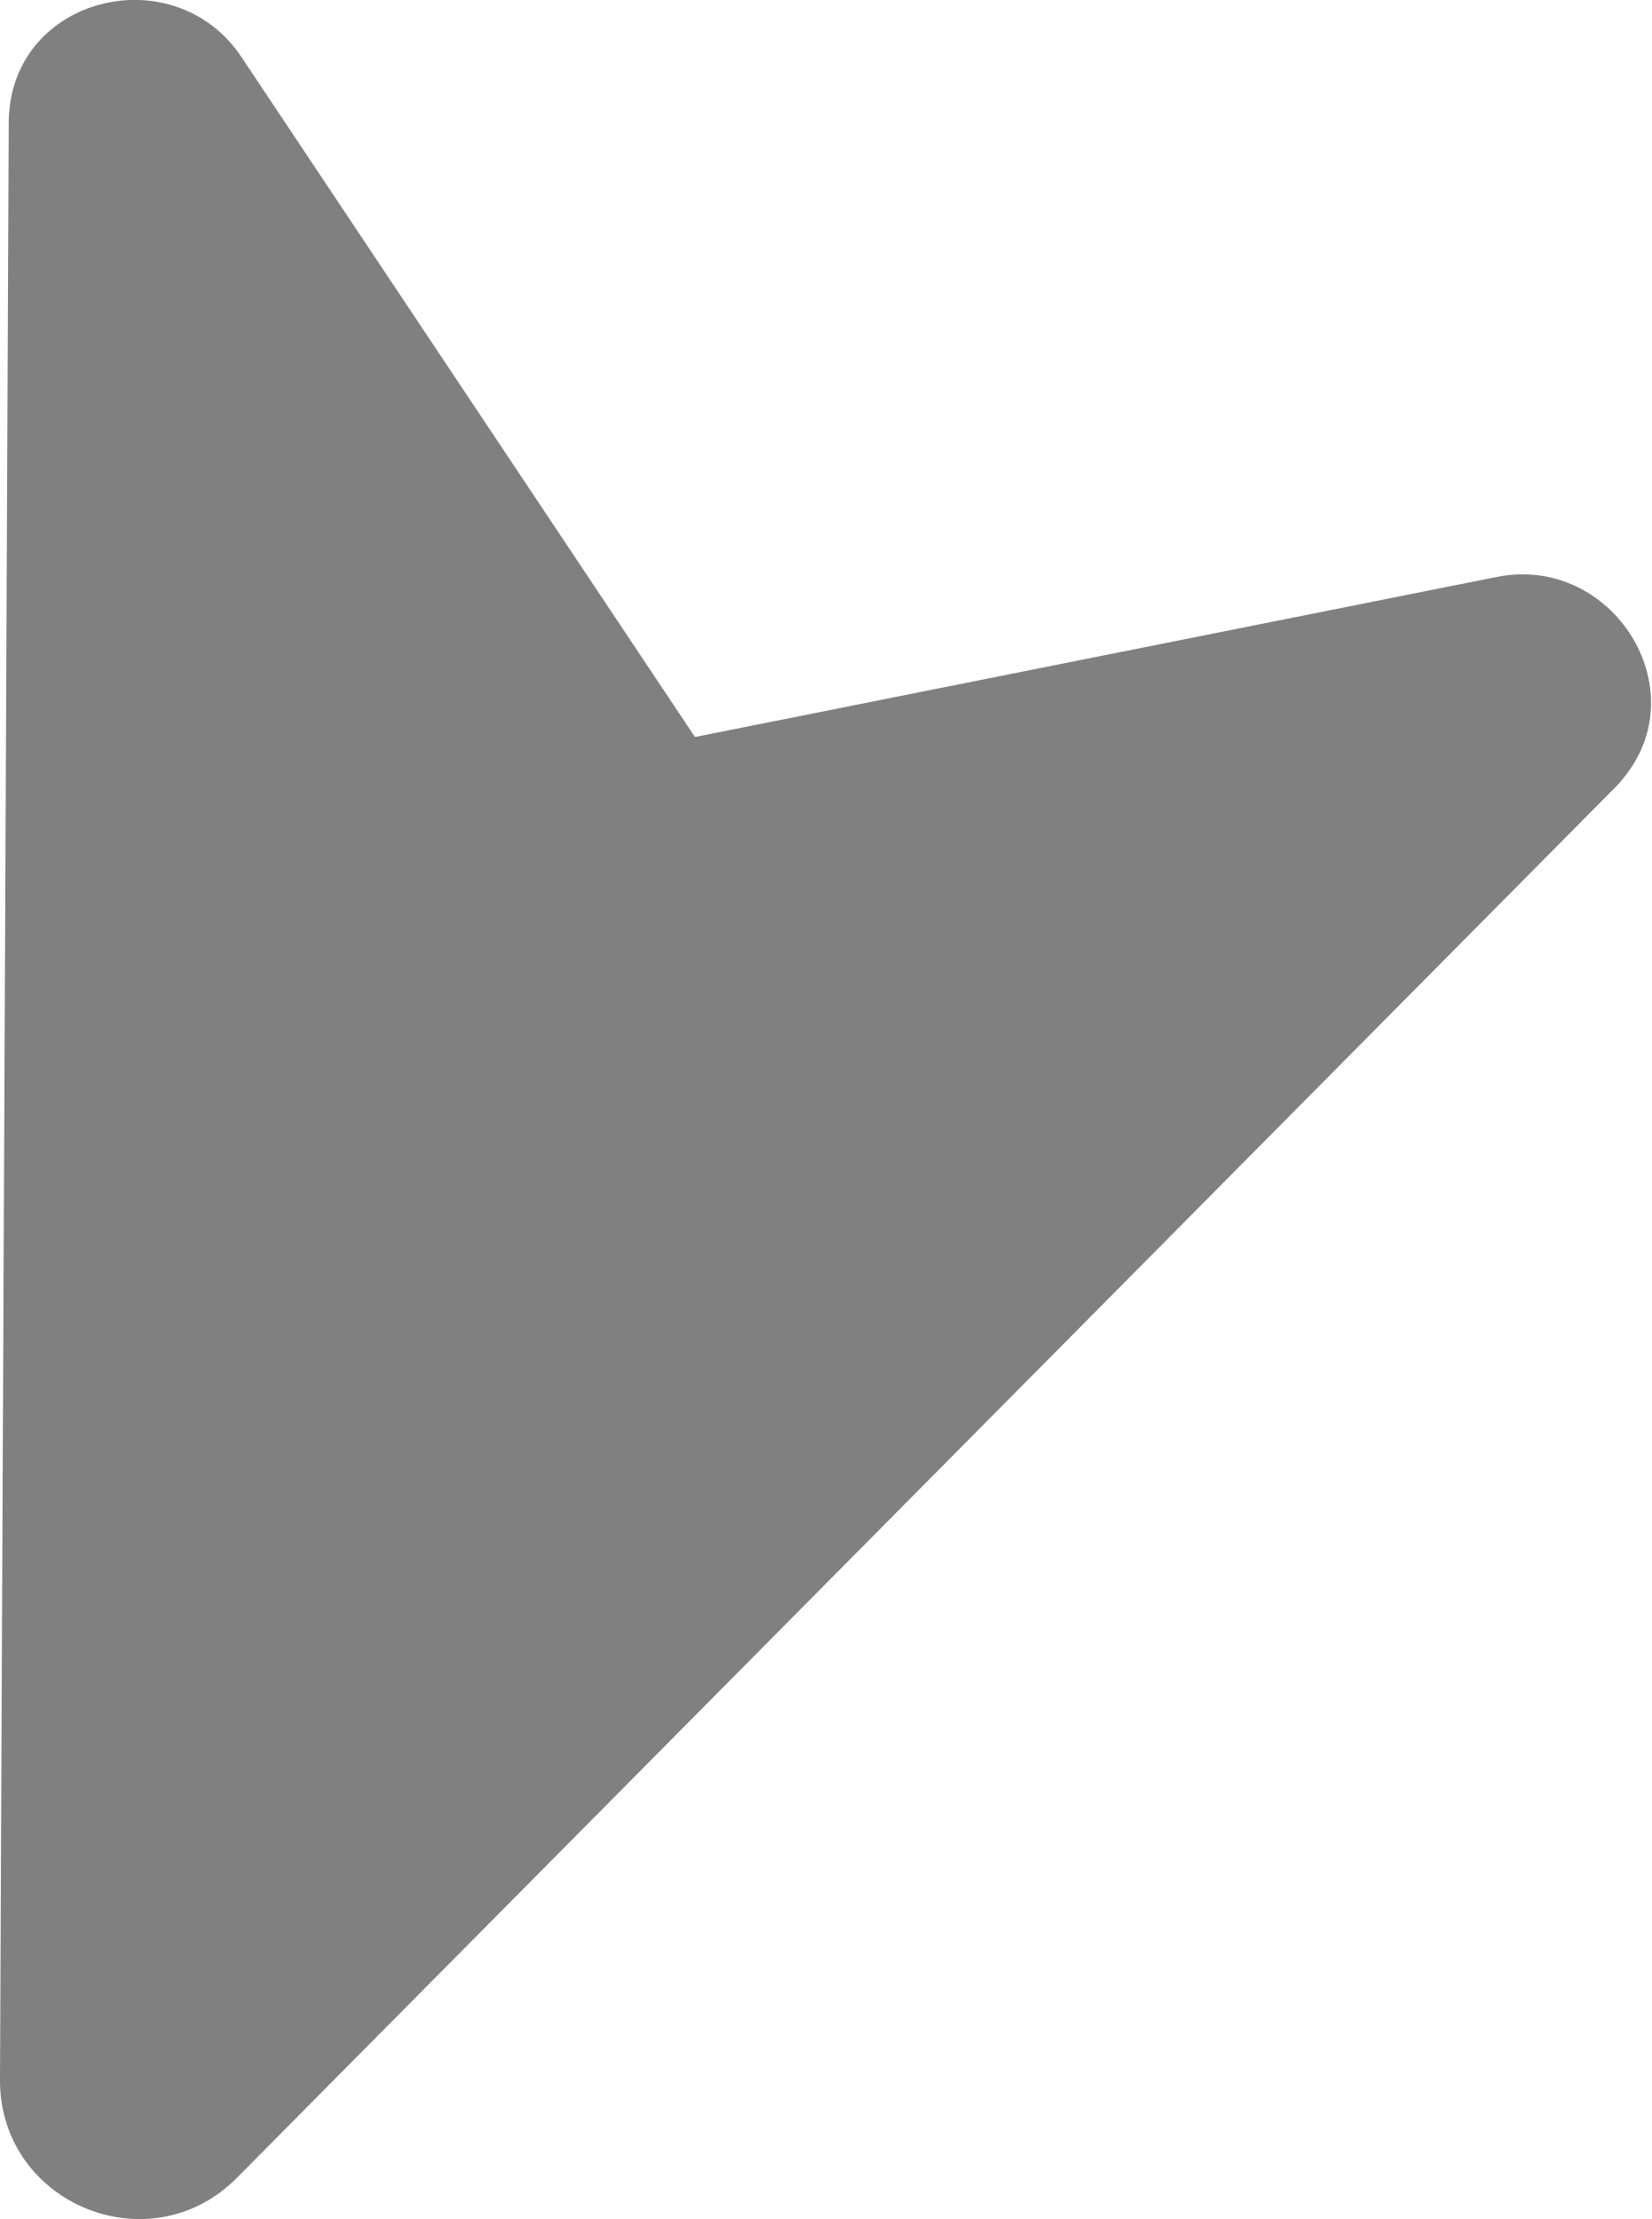
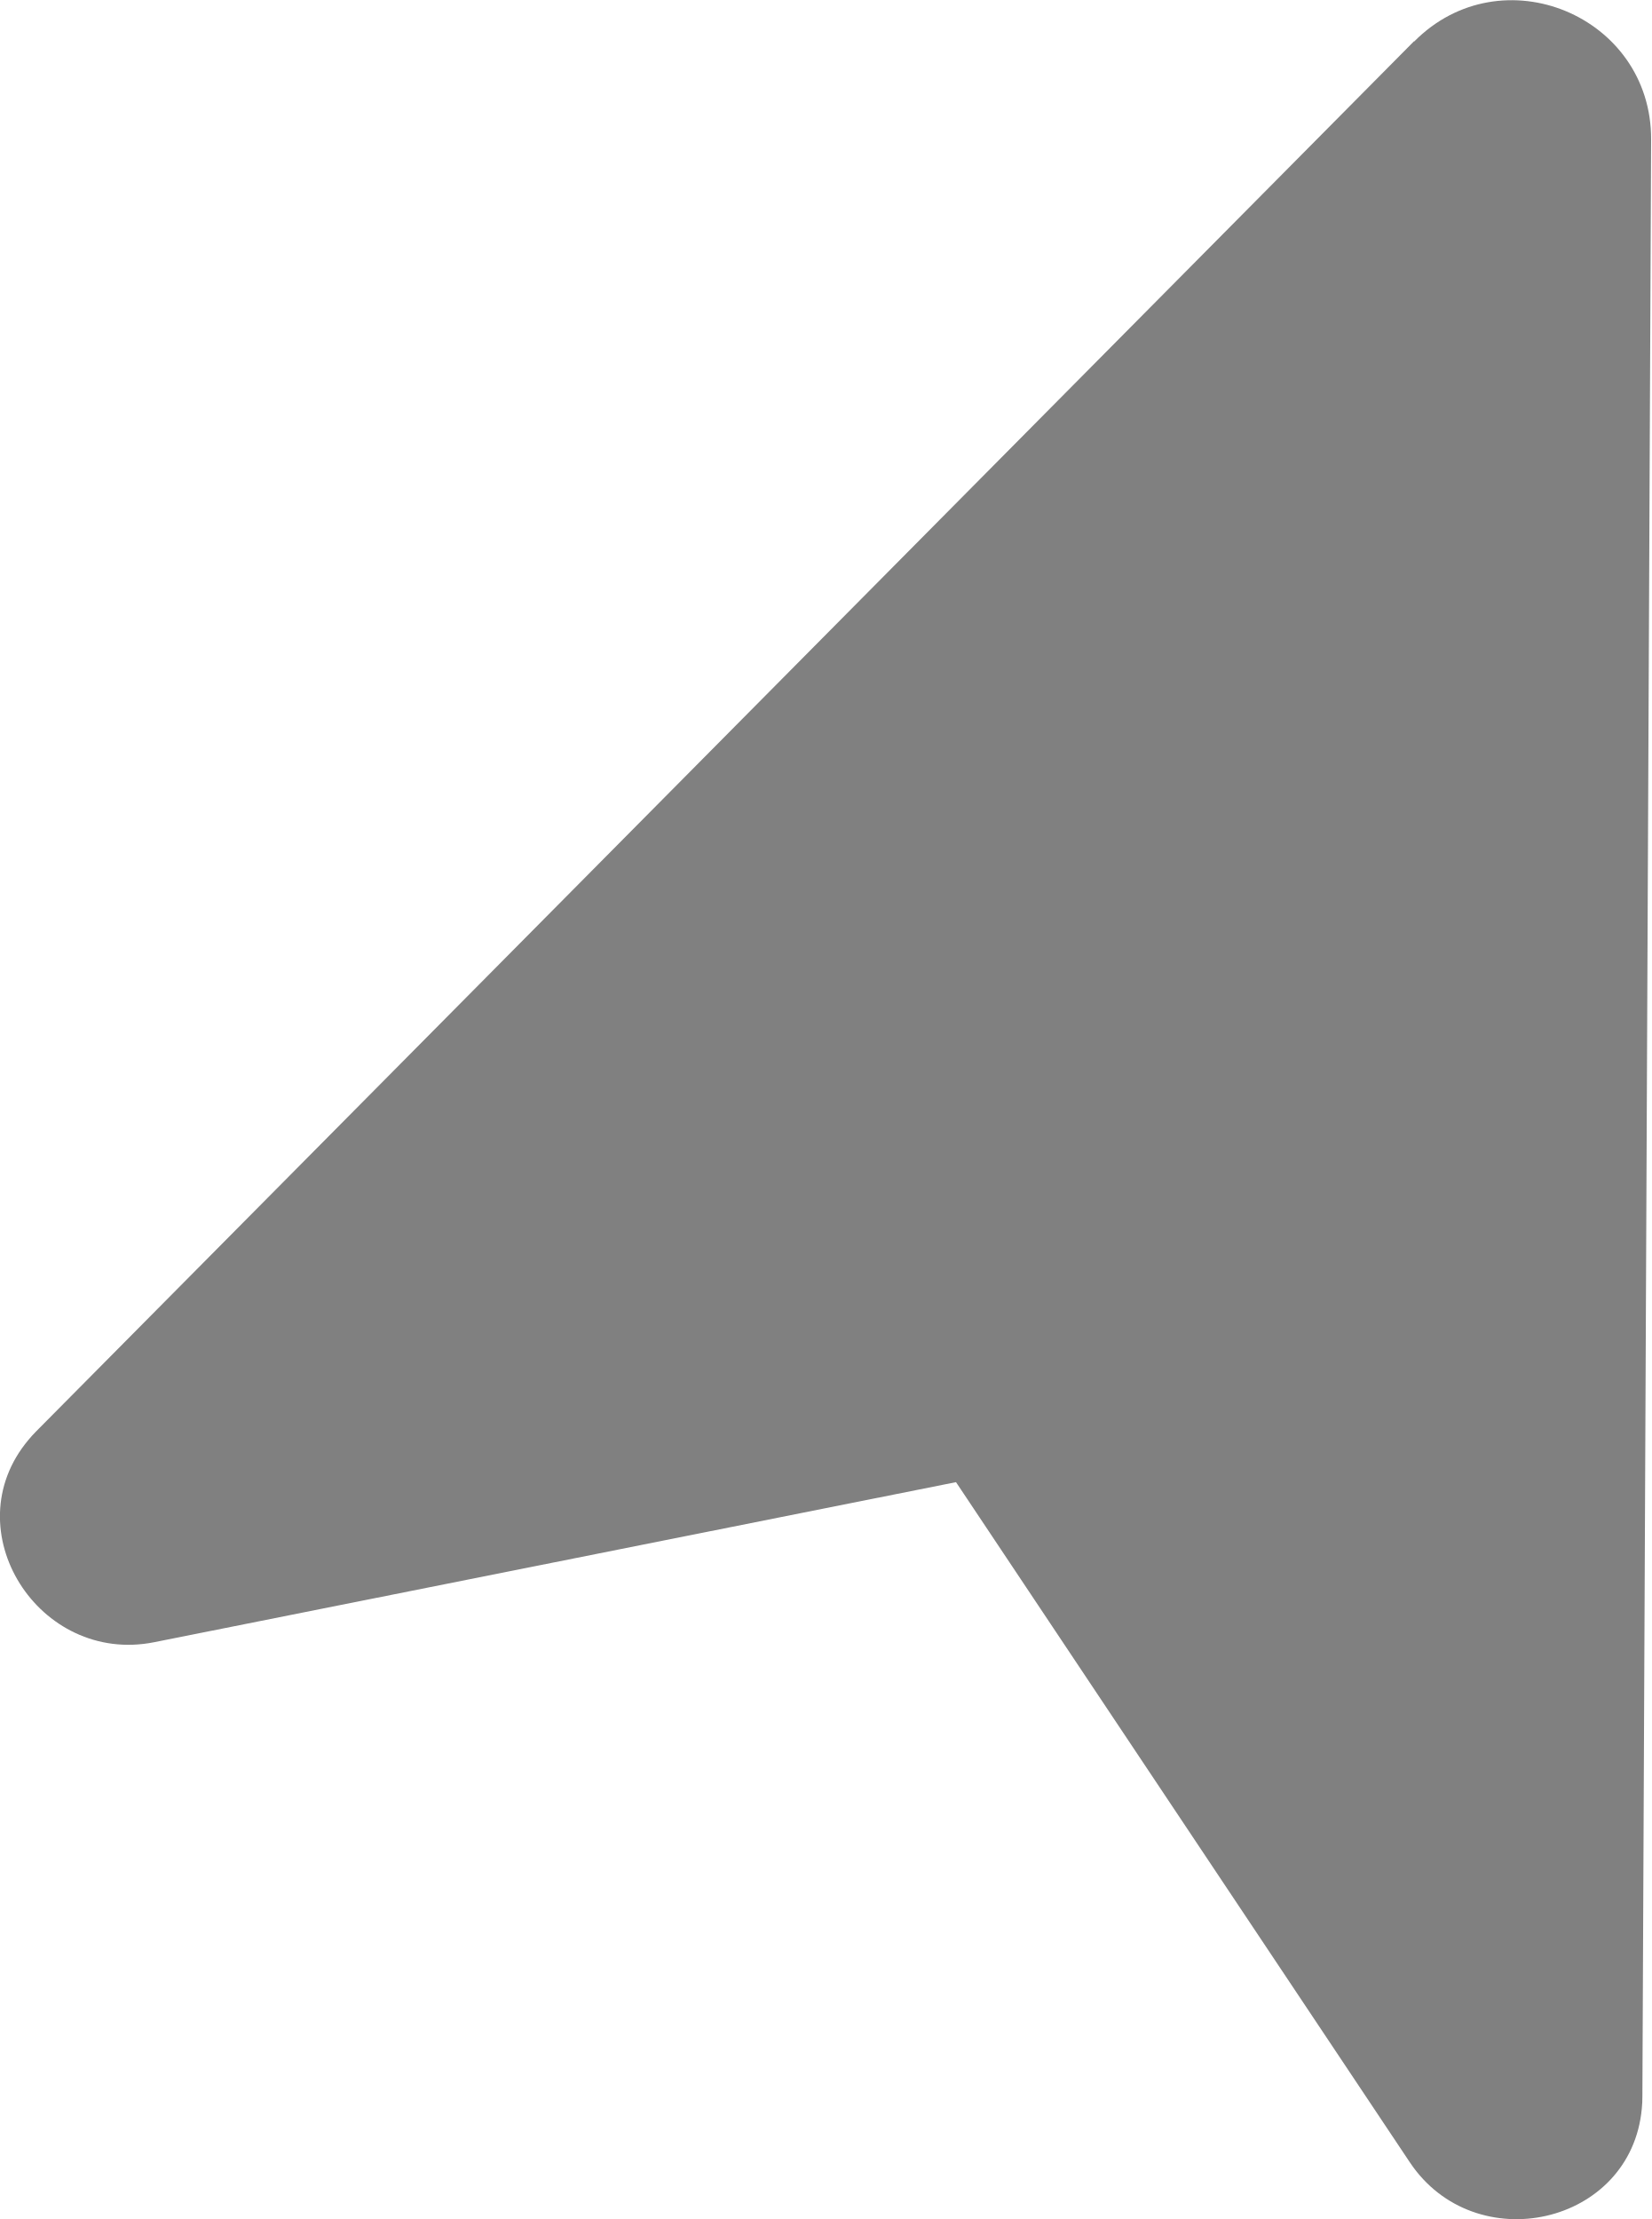
<svg xmlns="http://www.w3.org/2000/svg" id="Layer_2" data-name="Layer 2" viewBox="0 0 117.27 157.62">
  <defs>
    <style>
      .cls-1 {
        fill: gray;
      }
    </style>
  </defs>
  <g id="Layer_2-2" data-name="Layer 2">
-     <path class="cls-1" d="m16.83,154.69L114.67,55.98c.21-.21.4-.42.58-.64,5.35-6.4-.76-15.99-8.94-14.36l-56.95,11.37L17.14,4.04C12.51-2.9,1.4-.44.66,7.87c-.03.28-.04.57-.04.86L0,147.72c-.04,8.81,10.63,13.23,16.83,6.97Z" />
+     <path class="cls-1" d="m100.43,2.93L2.59,101.65c-.21.21-.4.42-.58.64-5.35,6.4.76,15.99,8.94,14.36l56.95-11.37,32.23,48.31c4.63,6.94,15.73,4.48,16.48-3.83.03-.28.04-.57.04-.86l.62-138.98c.04-8.81-10.63-13.23-16.83-6.97Z" />
  </g>
</svg>
